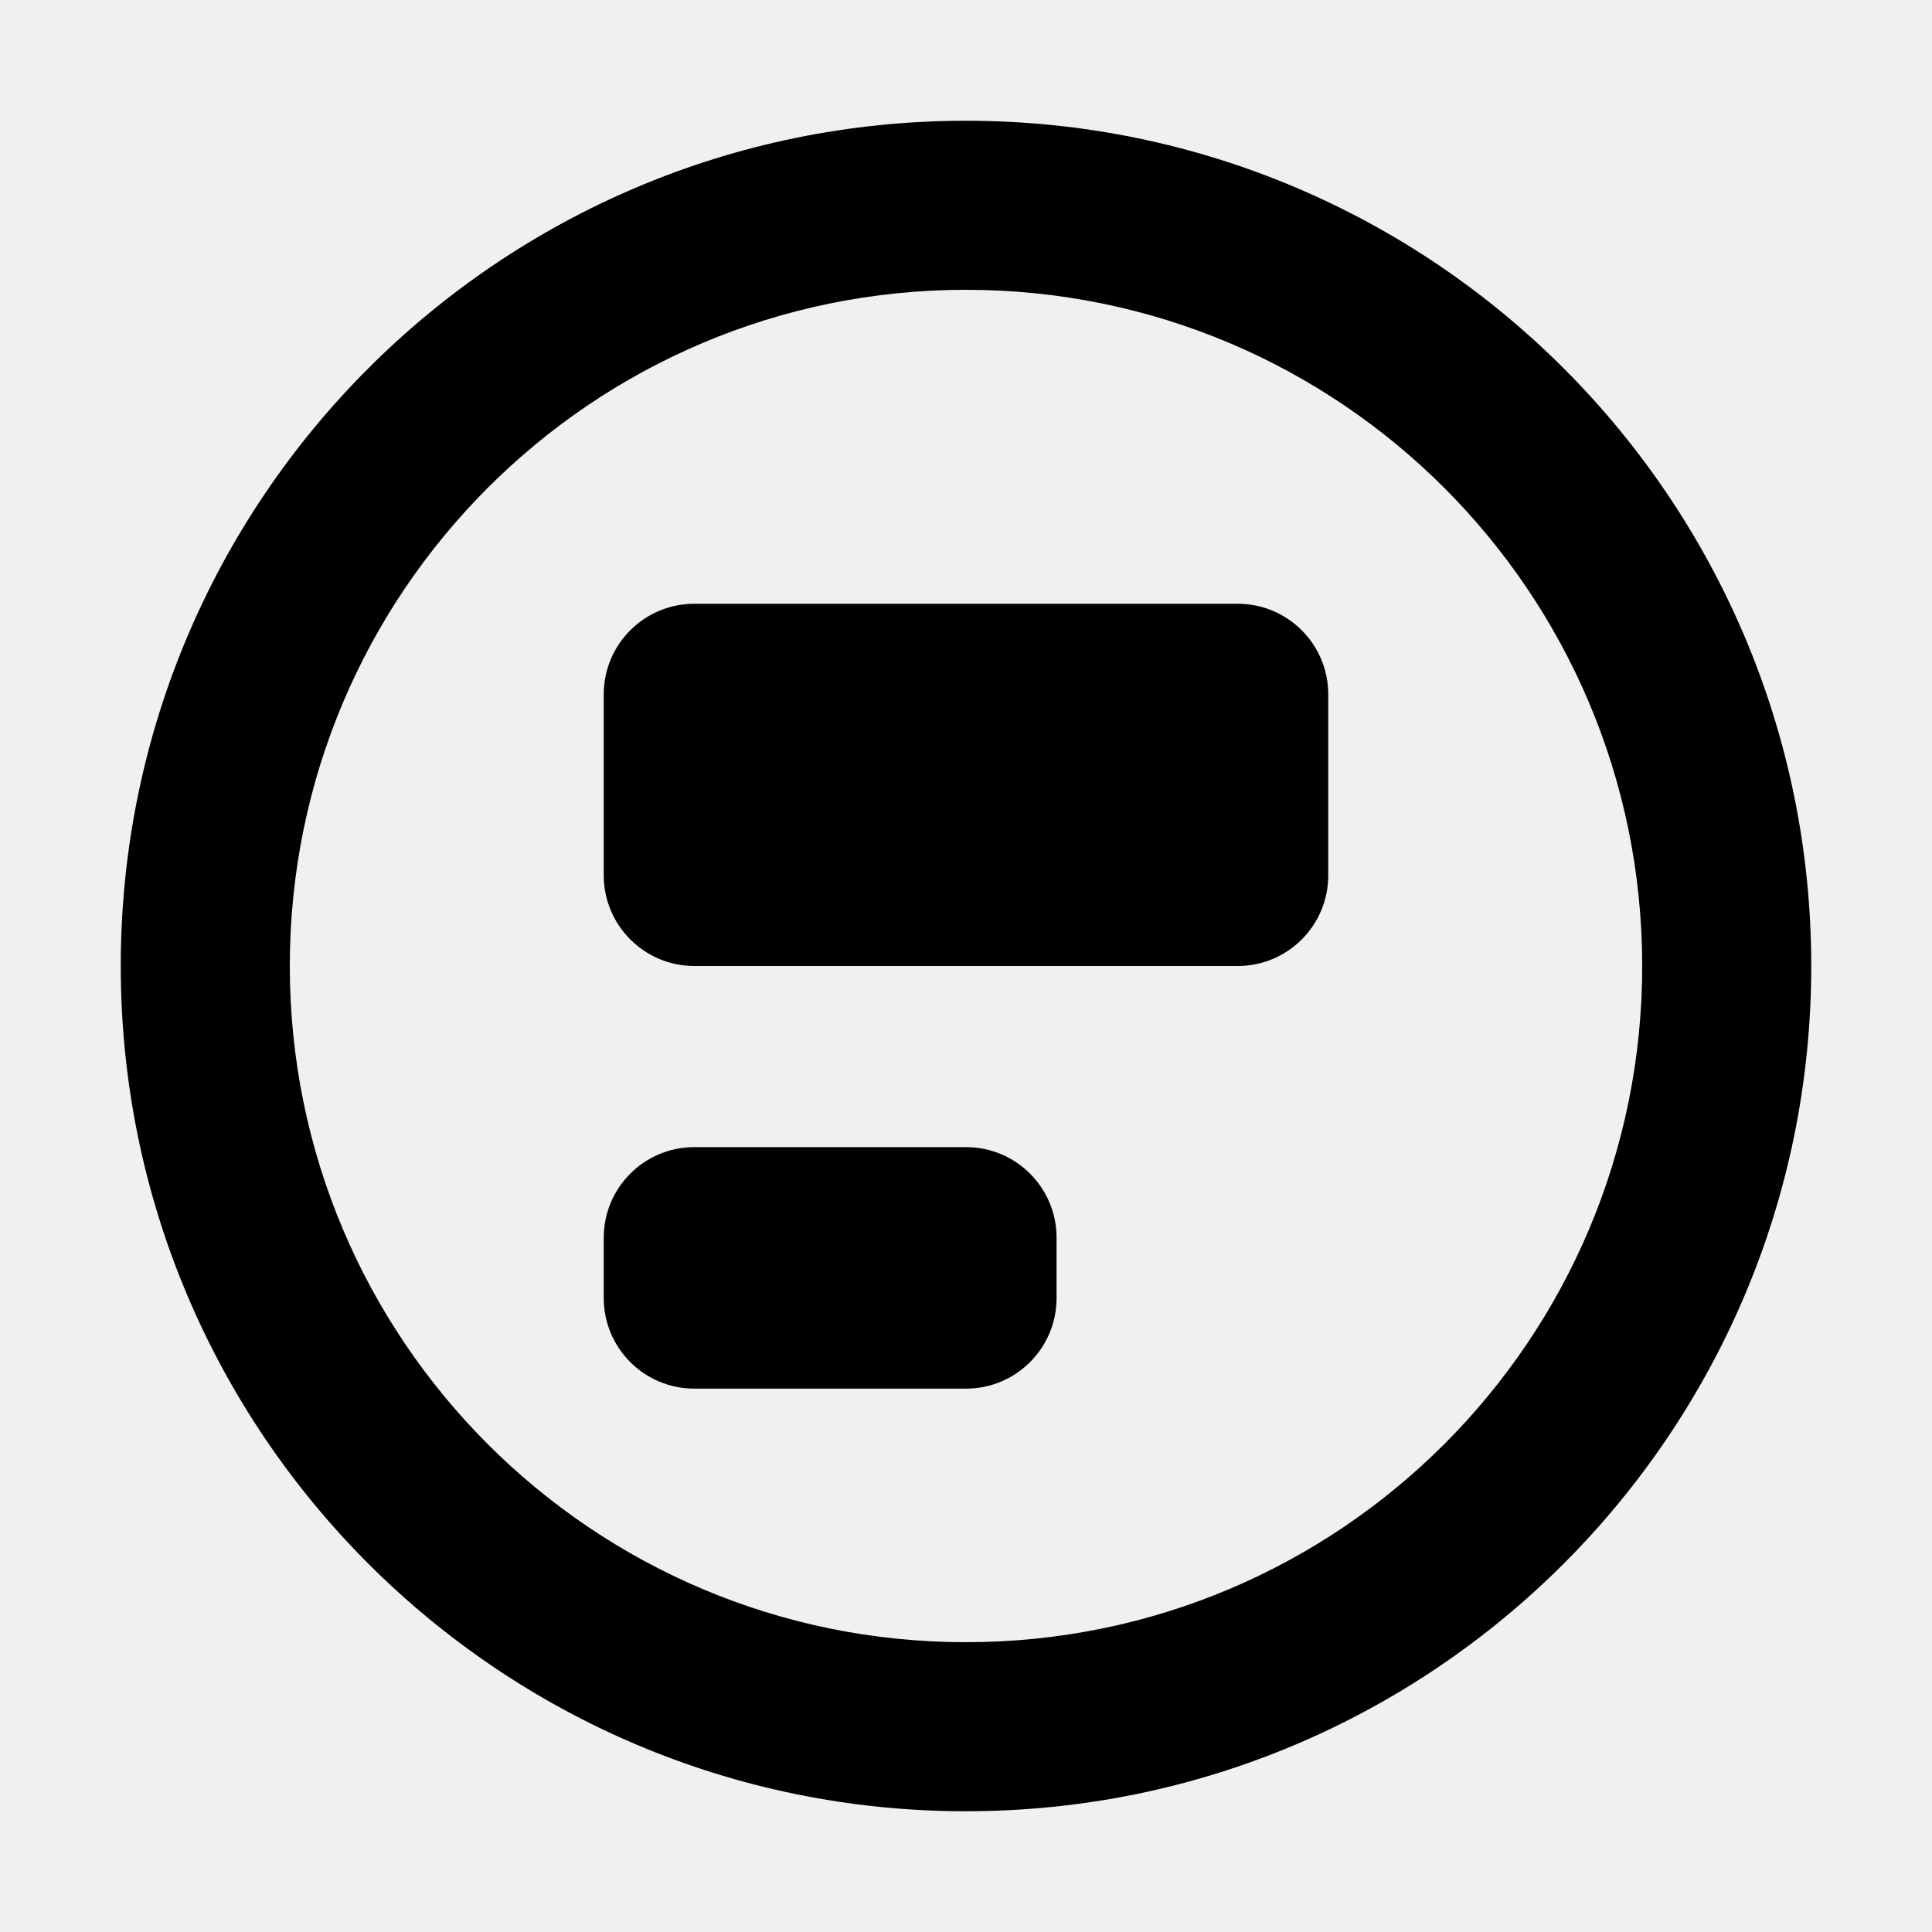
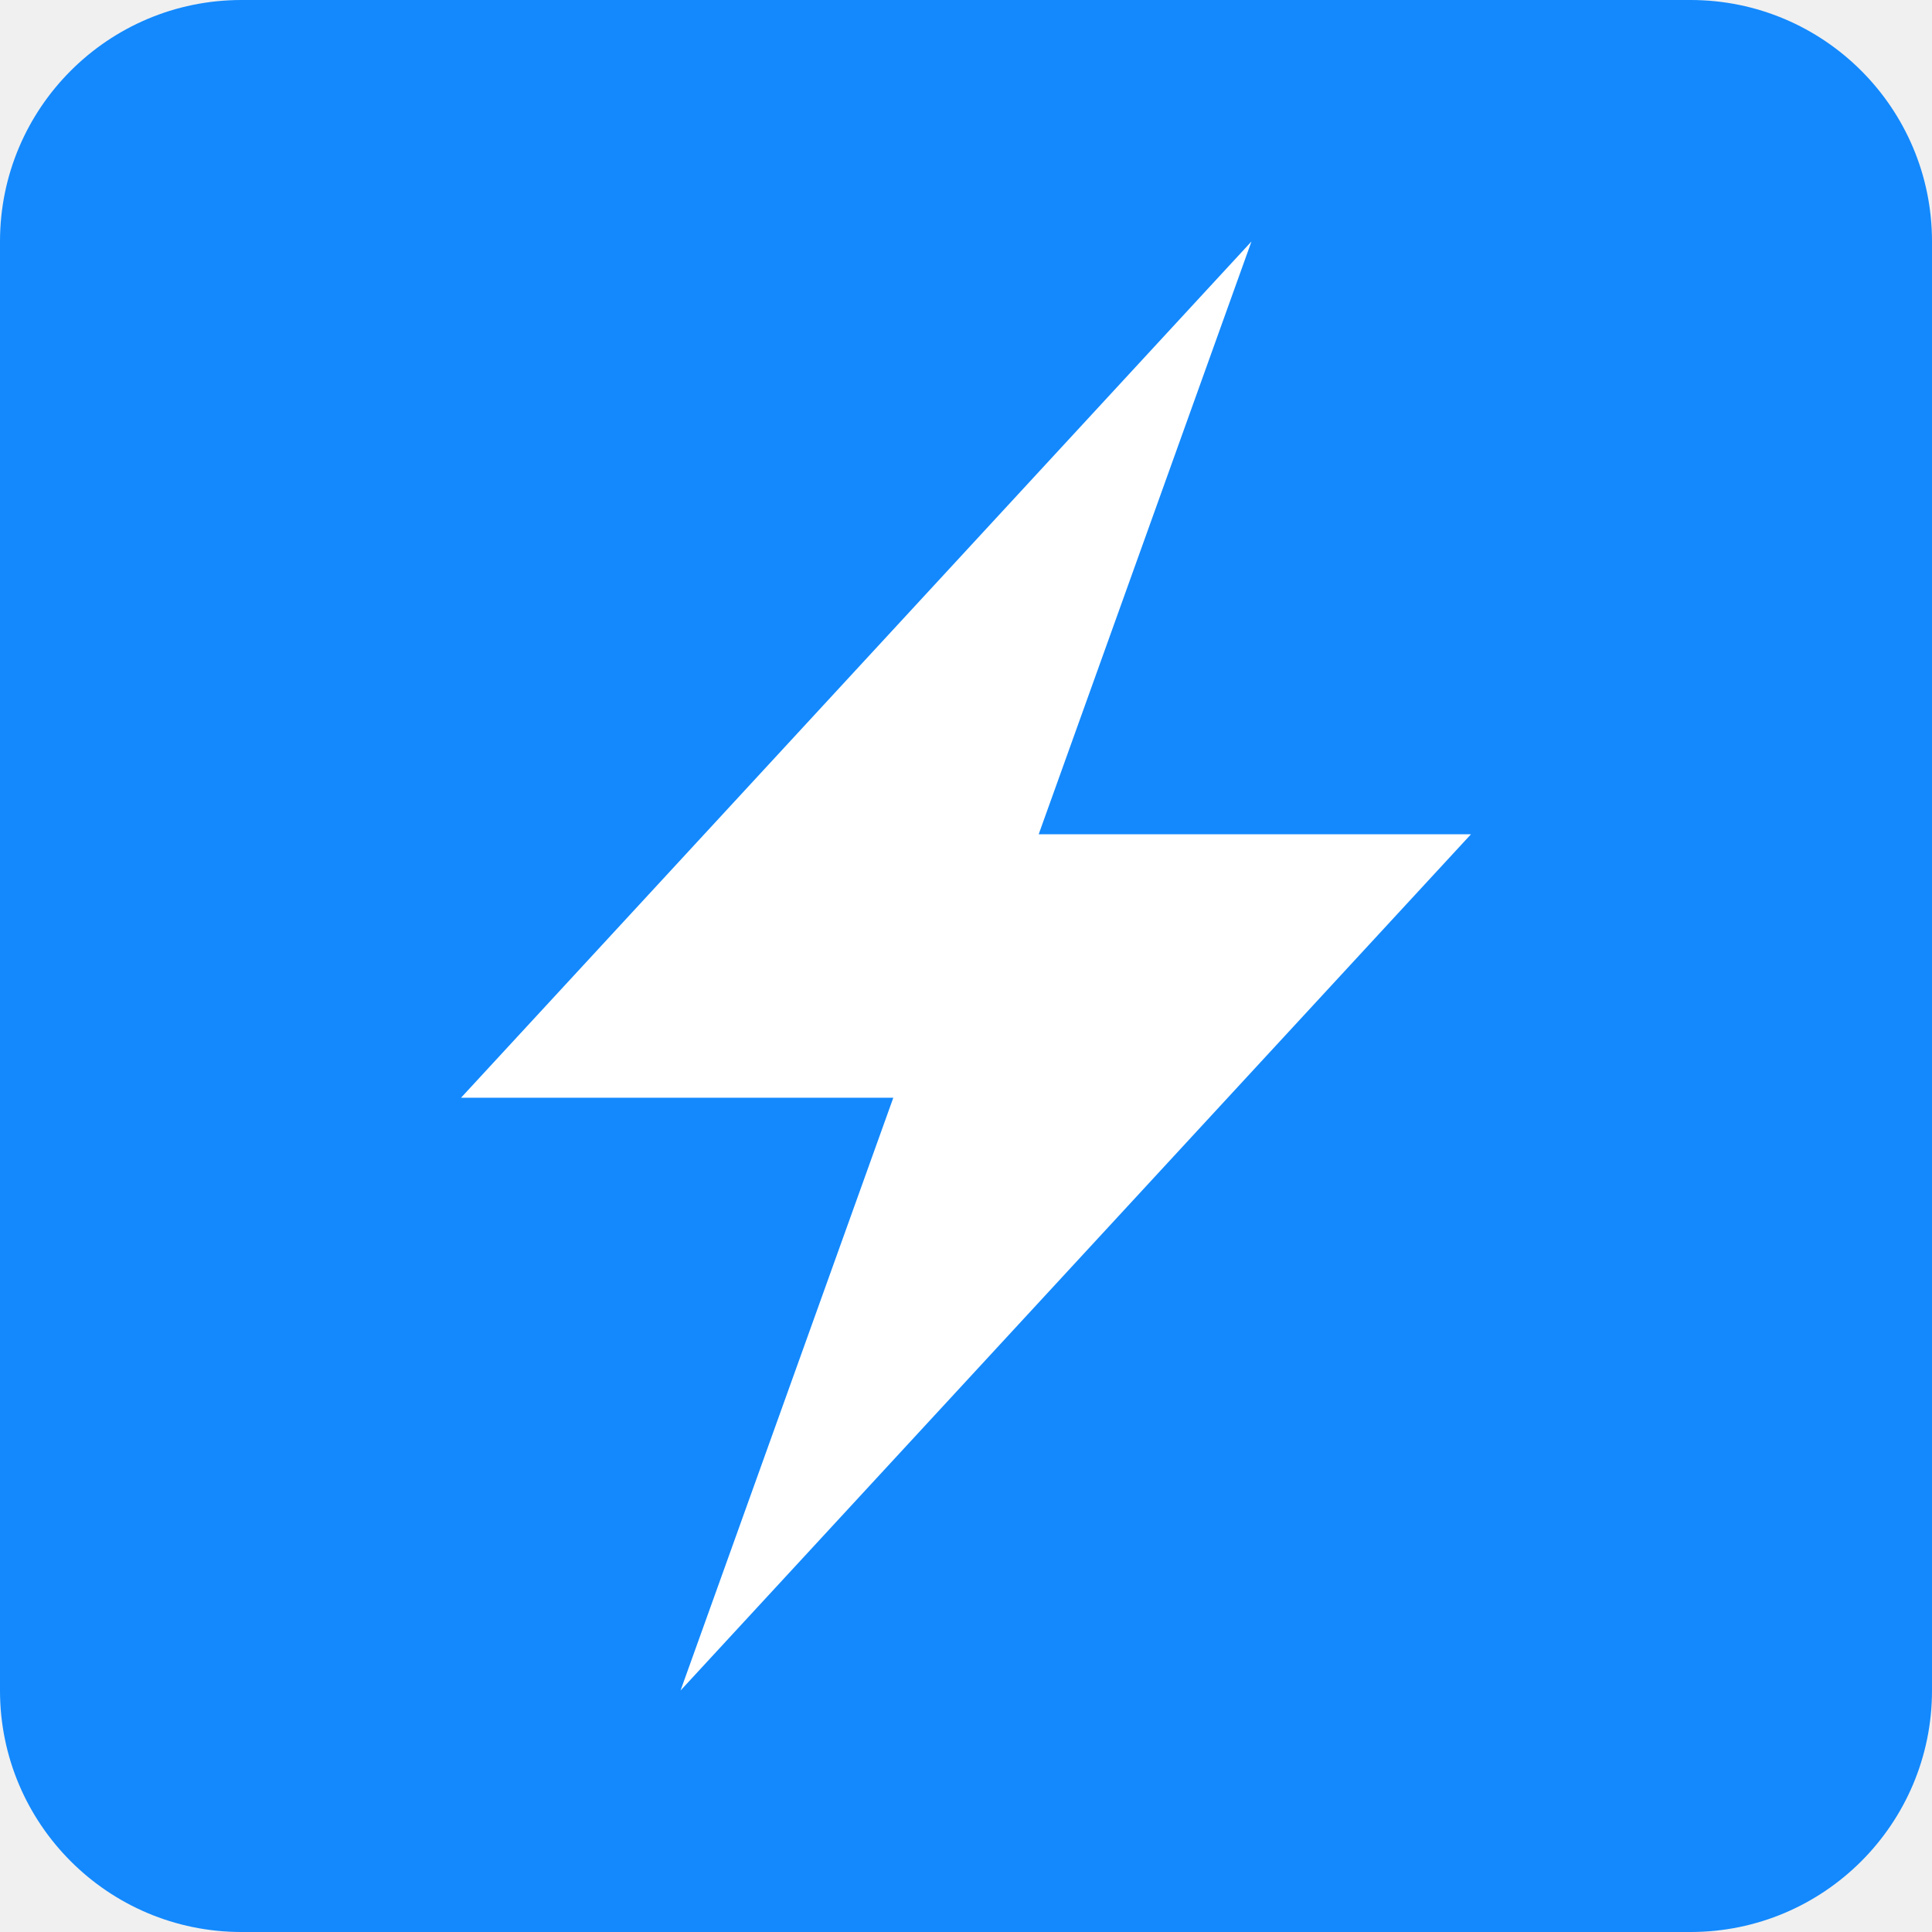
- <svg xmlns="http://www.w3.org/2000/svg" width="32" height="32" viewBox="0 0 32 32" fill="none">
-   <path d="M16 2C8.268 2 2 8.268 2 16s6.268 14 14 14 14-6.268 14-14S23.732 2 16 2zm0 25.2c-6.188 0-11.2-5.012-11.2-11.2S9.812 4.8 16 4.8 27.2 9.812 27.2 16 22.188 27.2 16 27.2z" fill="currentColor" />
-   <path d="M20.5 10h-9a1.5 1.5 0 00-1.5 1.5v3c0 .827.673 1.5 1.5 1.5h9a1.5 1.5 0 001.5-1.5v-3a1.5 1.5 0 00-1.5-1.5zm-4.5 9h-4.5a1.5 1.5 0 00-1.5 1.5v1a1.5 1.5 0 001.5 1.5h4.5a1.5 1.5 0 001.5-1.5v-1a1.5 1.5 0 00-1.5-1.5z" fill="currentColor" />
+ <svg xmlns="http://www.w3.org/2000/svg" viewBox="0 0 16 16" width="16" height="16">
+   <rect width="16" height="16" rx="2" fill="#1389fd" />
+   <path d="M7.398 9.091h-3.58L10.364 2 8.602 6.909h3.58L5.636 14l1.762-4.909Z" fill="#fff" />
</svg>
